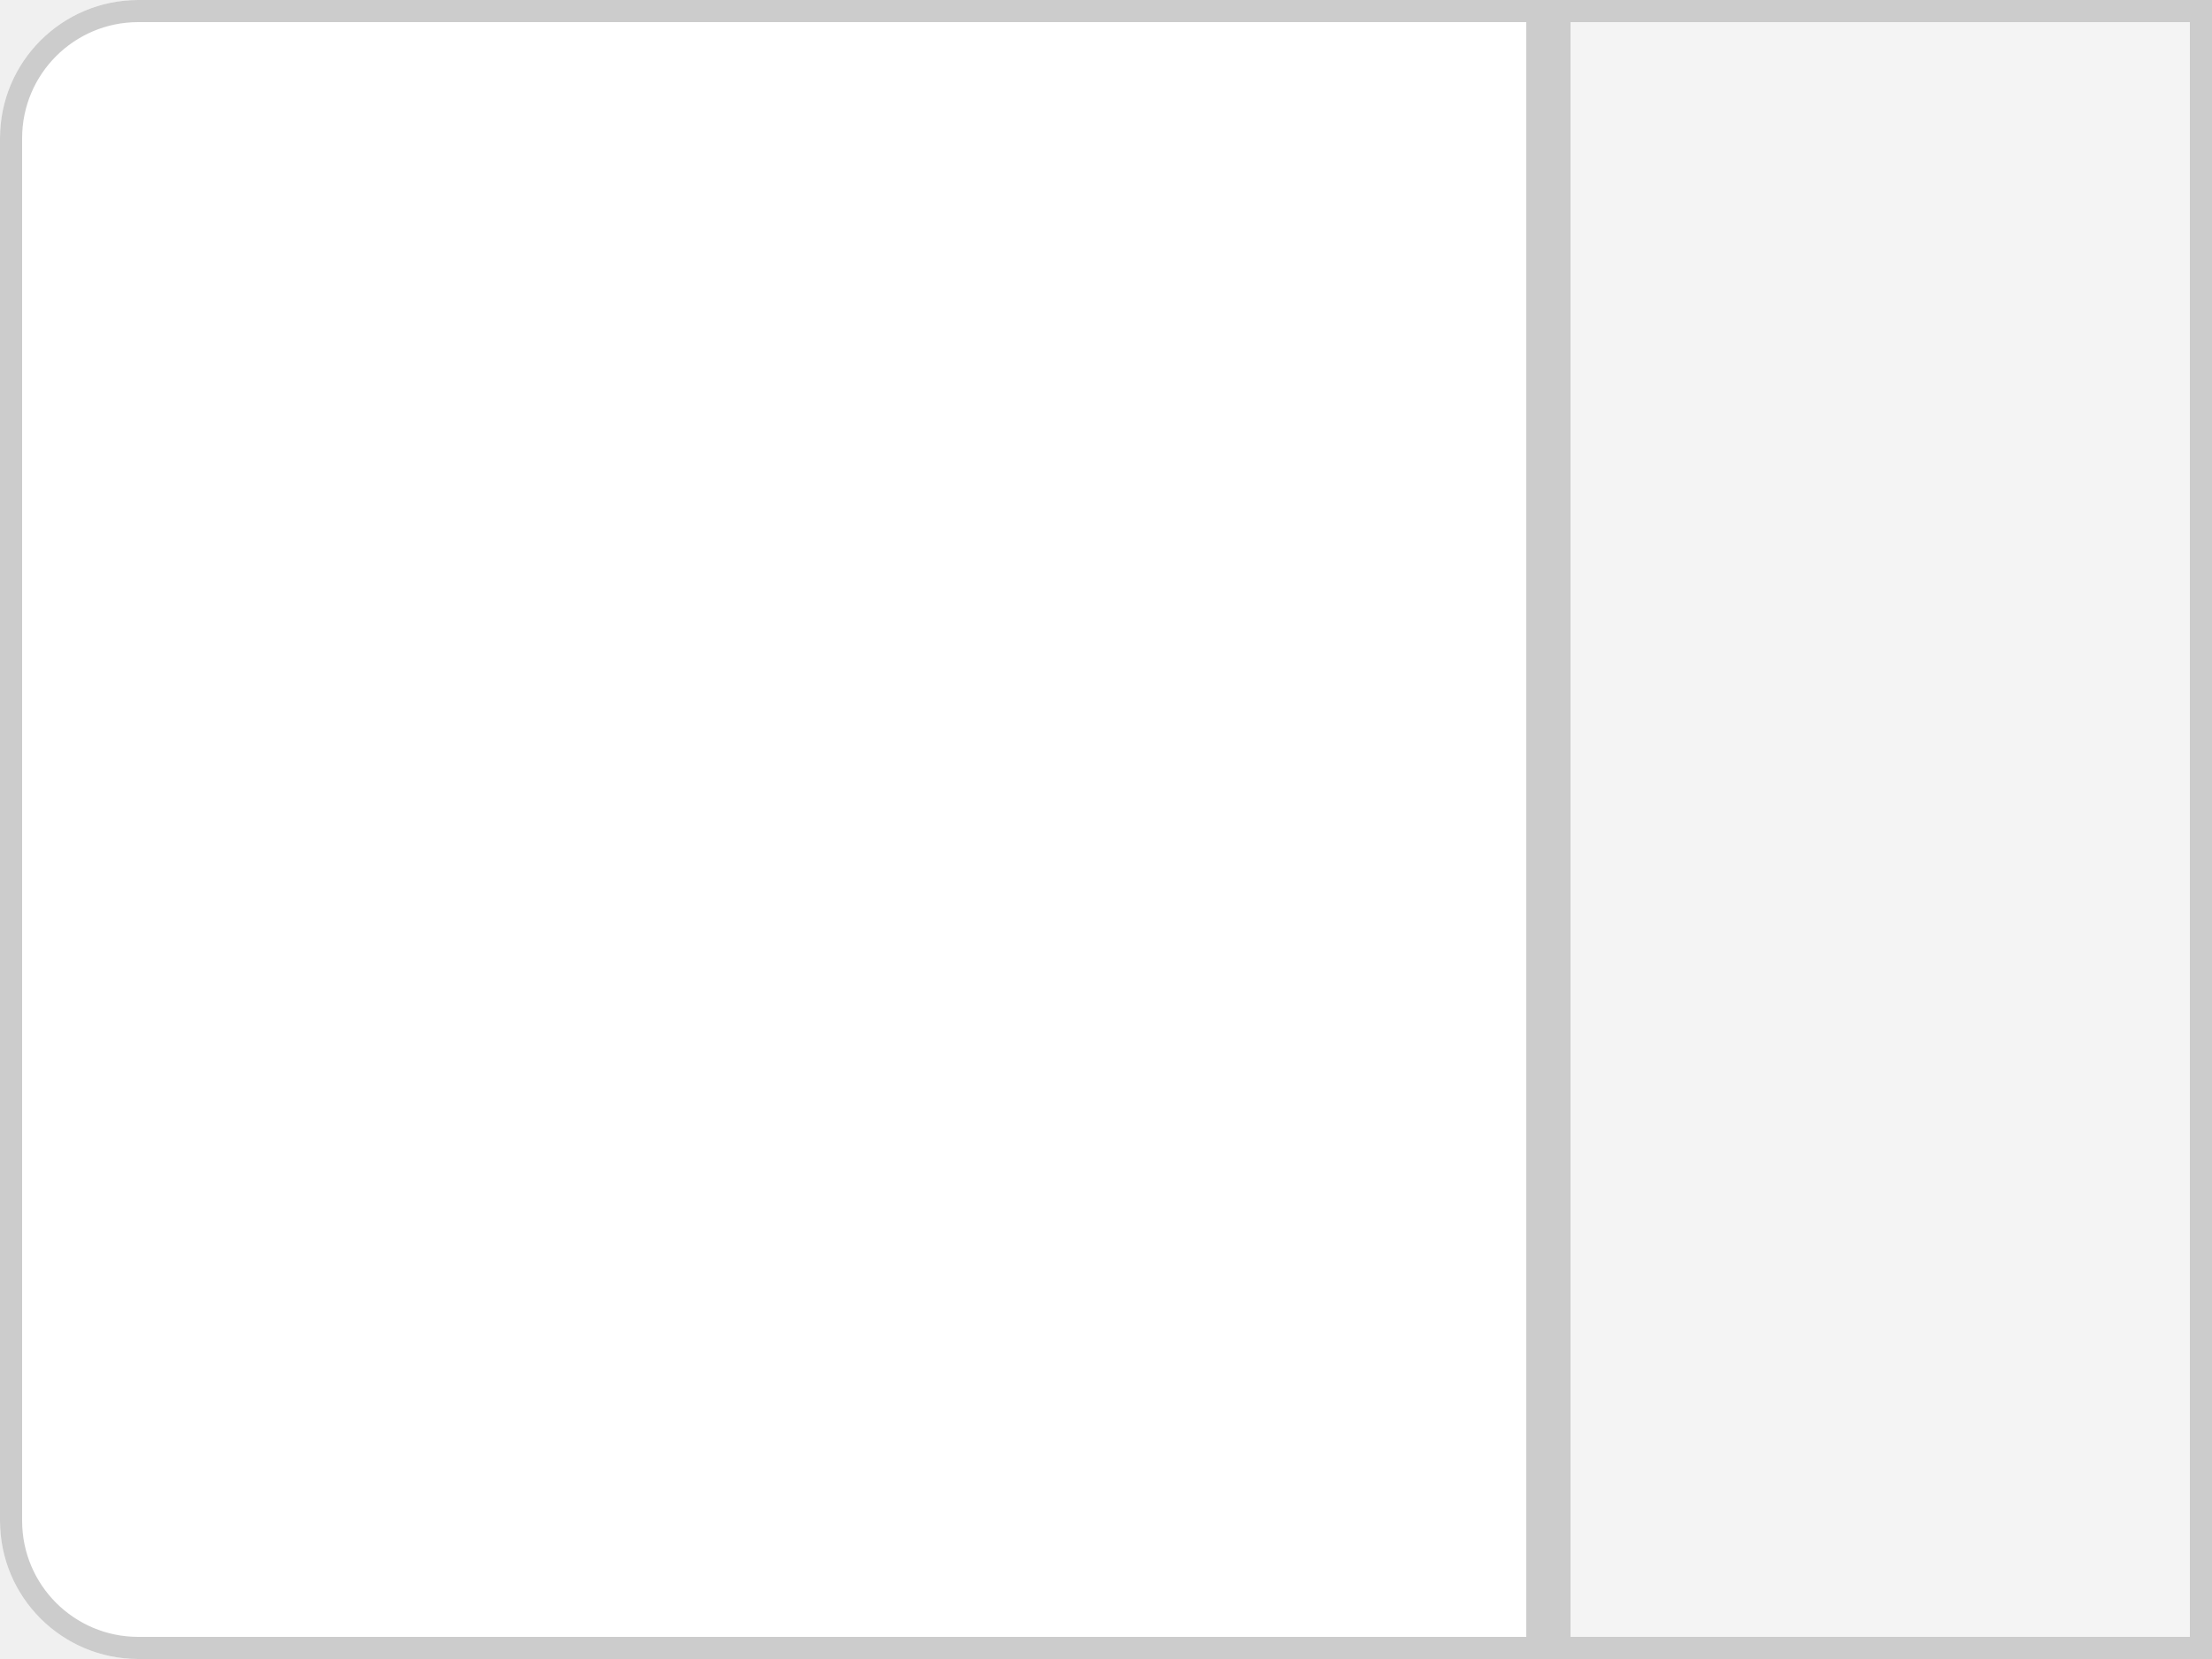
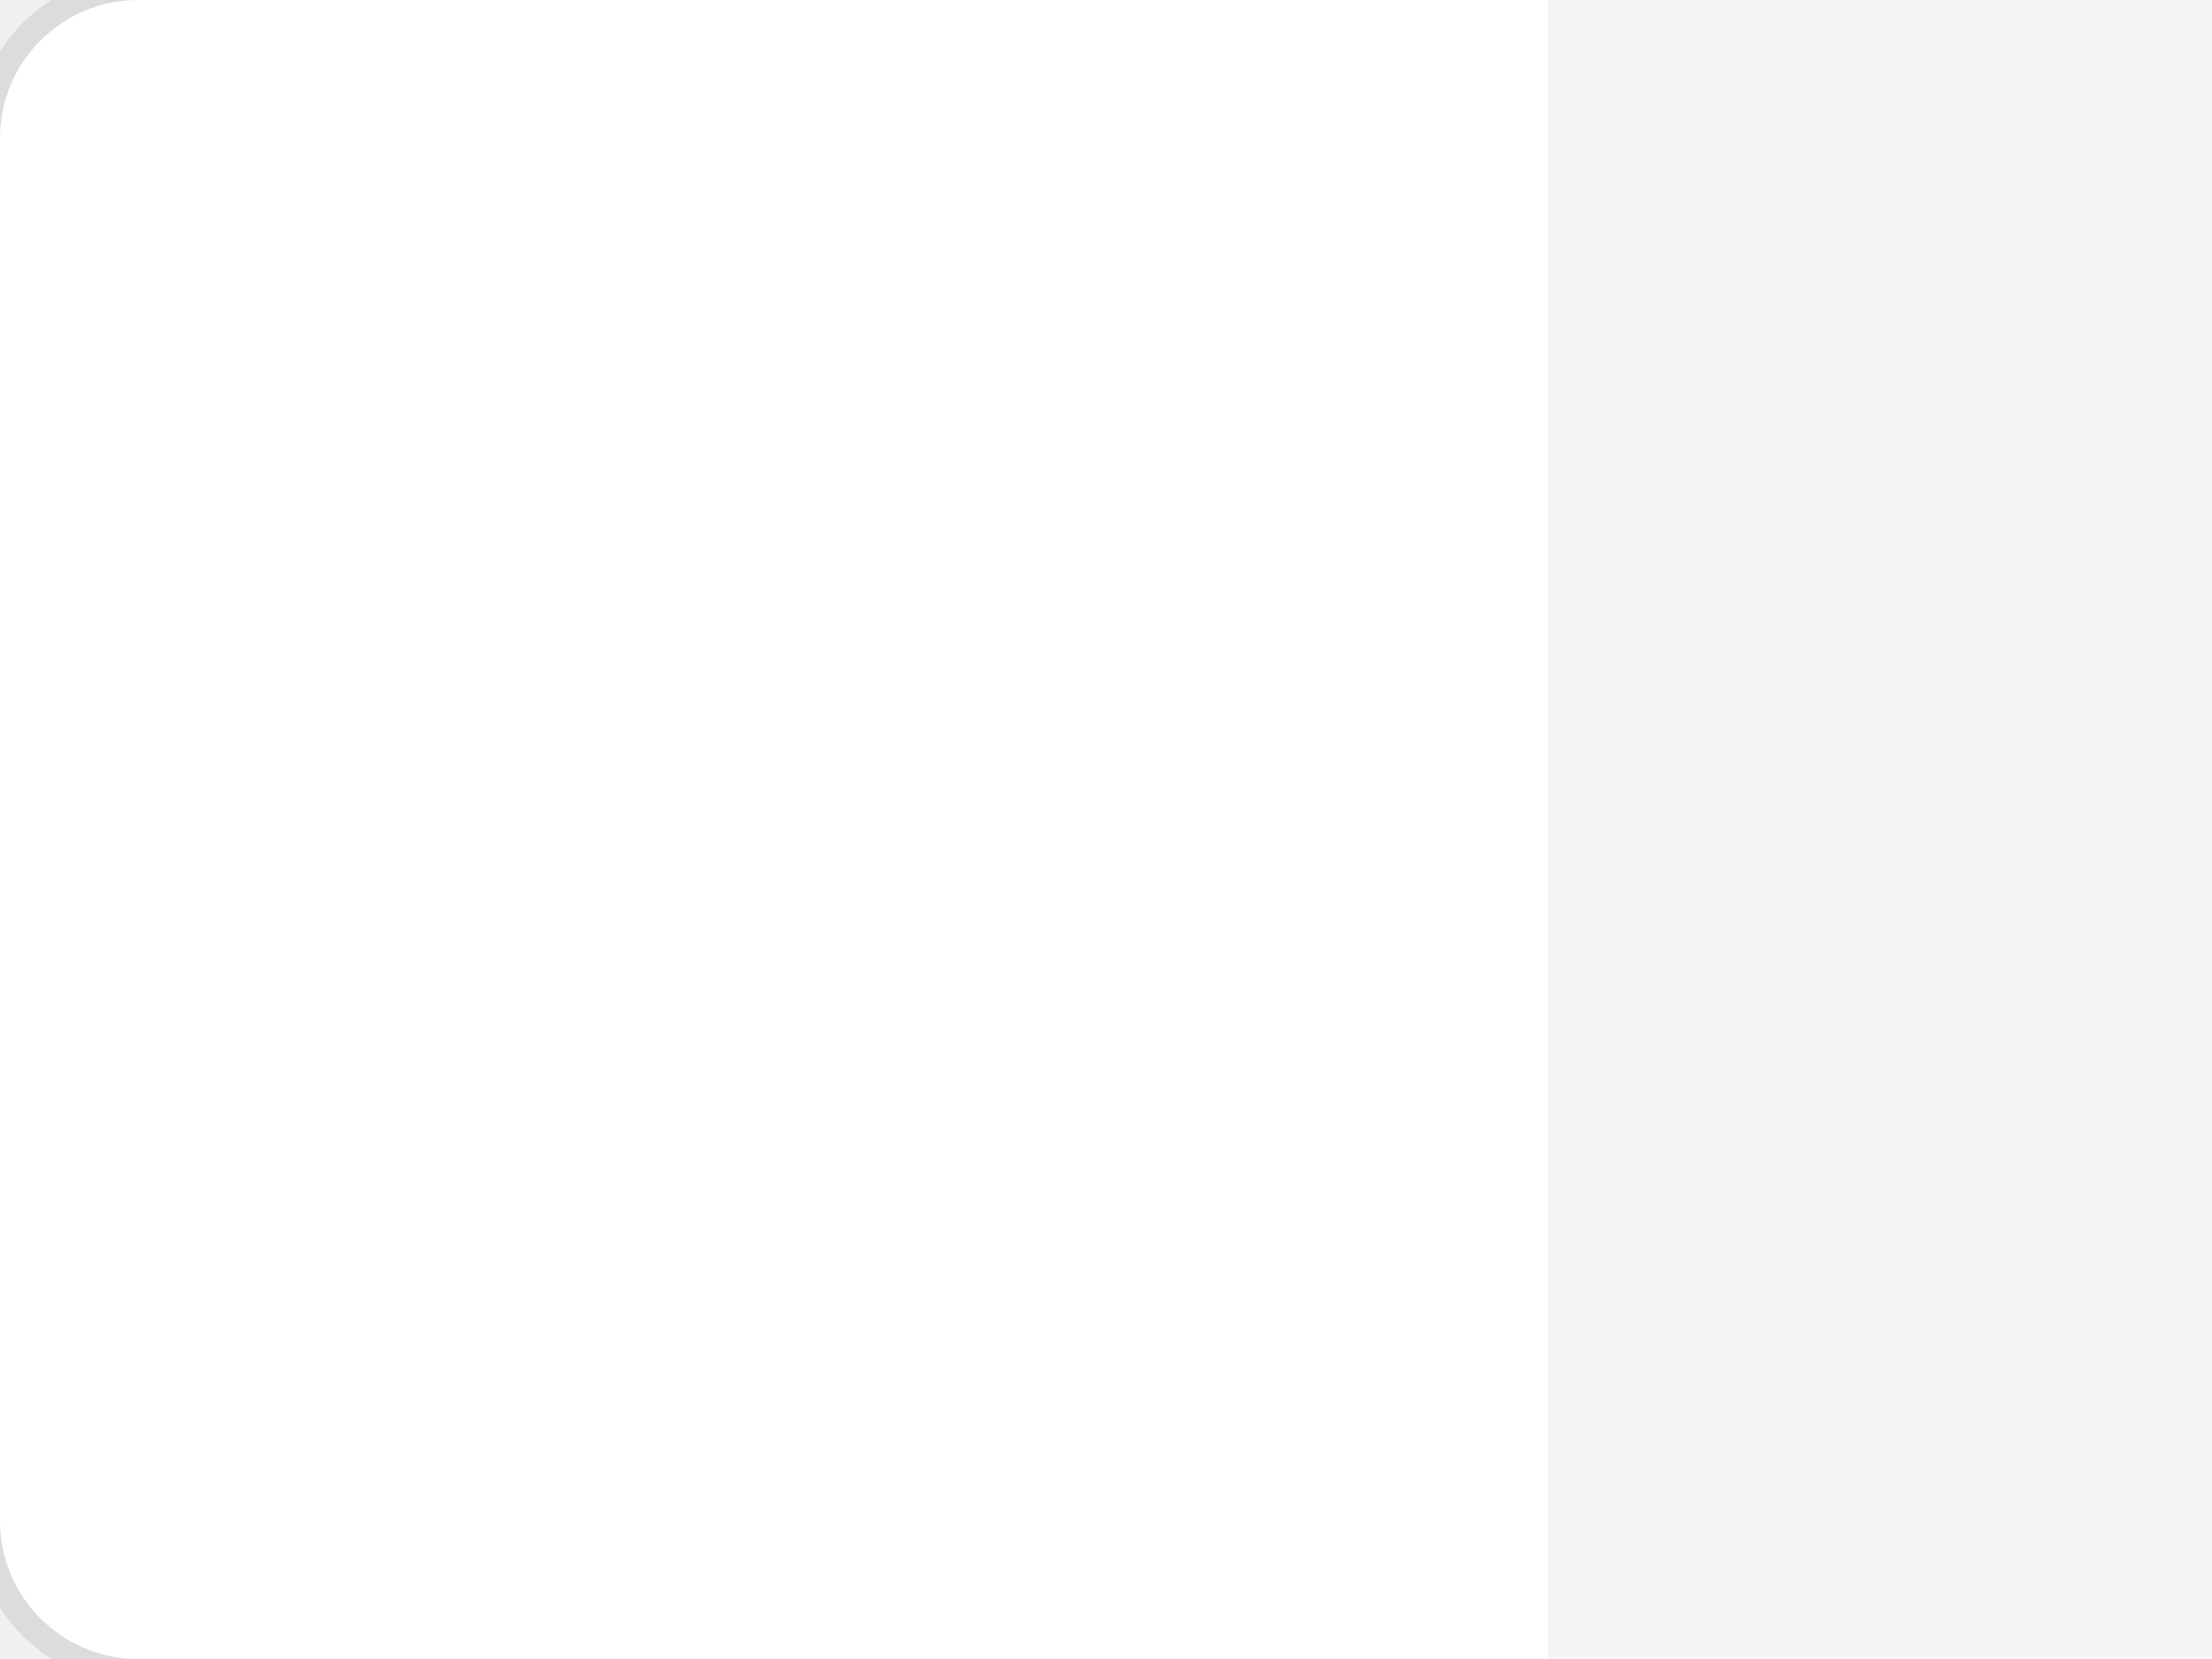
<svg xmlns="http://www.w3.org/2000/svg" width="120" height="90" viewBox="0 0 40 30">
-   <clipPath id="rim_gift_box">
-     <rect x="0" y="0" width="40" height="30" rx="2.5" fill="#ffffff" />
-     <rect x="28" y="0" width="12" height="30" fill="#f4f4f4" />
-   </clipPath>
-   <g clip-path="url(#rim_gift_box)">
-     <rect stroke="#cccccc" stroke-width="0.8" stroke-linejoin="round" x="0" y="0" width="40" height="30" rx="2.5" fill="#ffffff" />
-     <rect stroke="#cccccc" stroke-width="0.8" stroke-linejoin="round" x="28" y="0" width="12" height="30" fill="#f4f4f4" />
+   <g id="paperscrape-outline" fill="#dcdcdc" stroke="#dcdcdc" stroke-width="0.9" stroke-linejoin="round" stroke-linecap="round">
+     <rect x="0" y="0" width="40" height="30" rx="2.5" />
+     <rect x="28" y="0" width="12" height="30" />
  </g>
+   <rect x="0" y="0" width="40" height="30" rx="2.5" fill="#ffffff" />
+   <rect x="28" y="0" width="12" height="30" fill="#f4f4f4" />
</svg>
